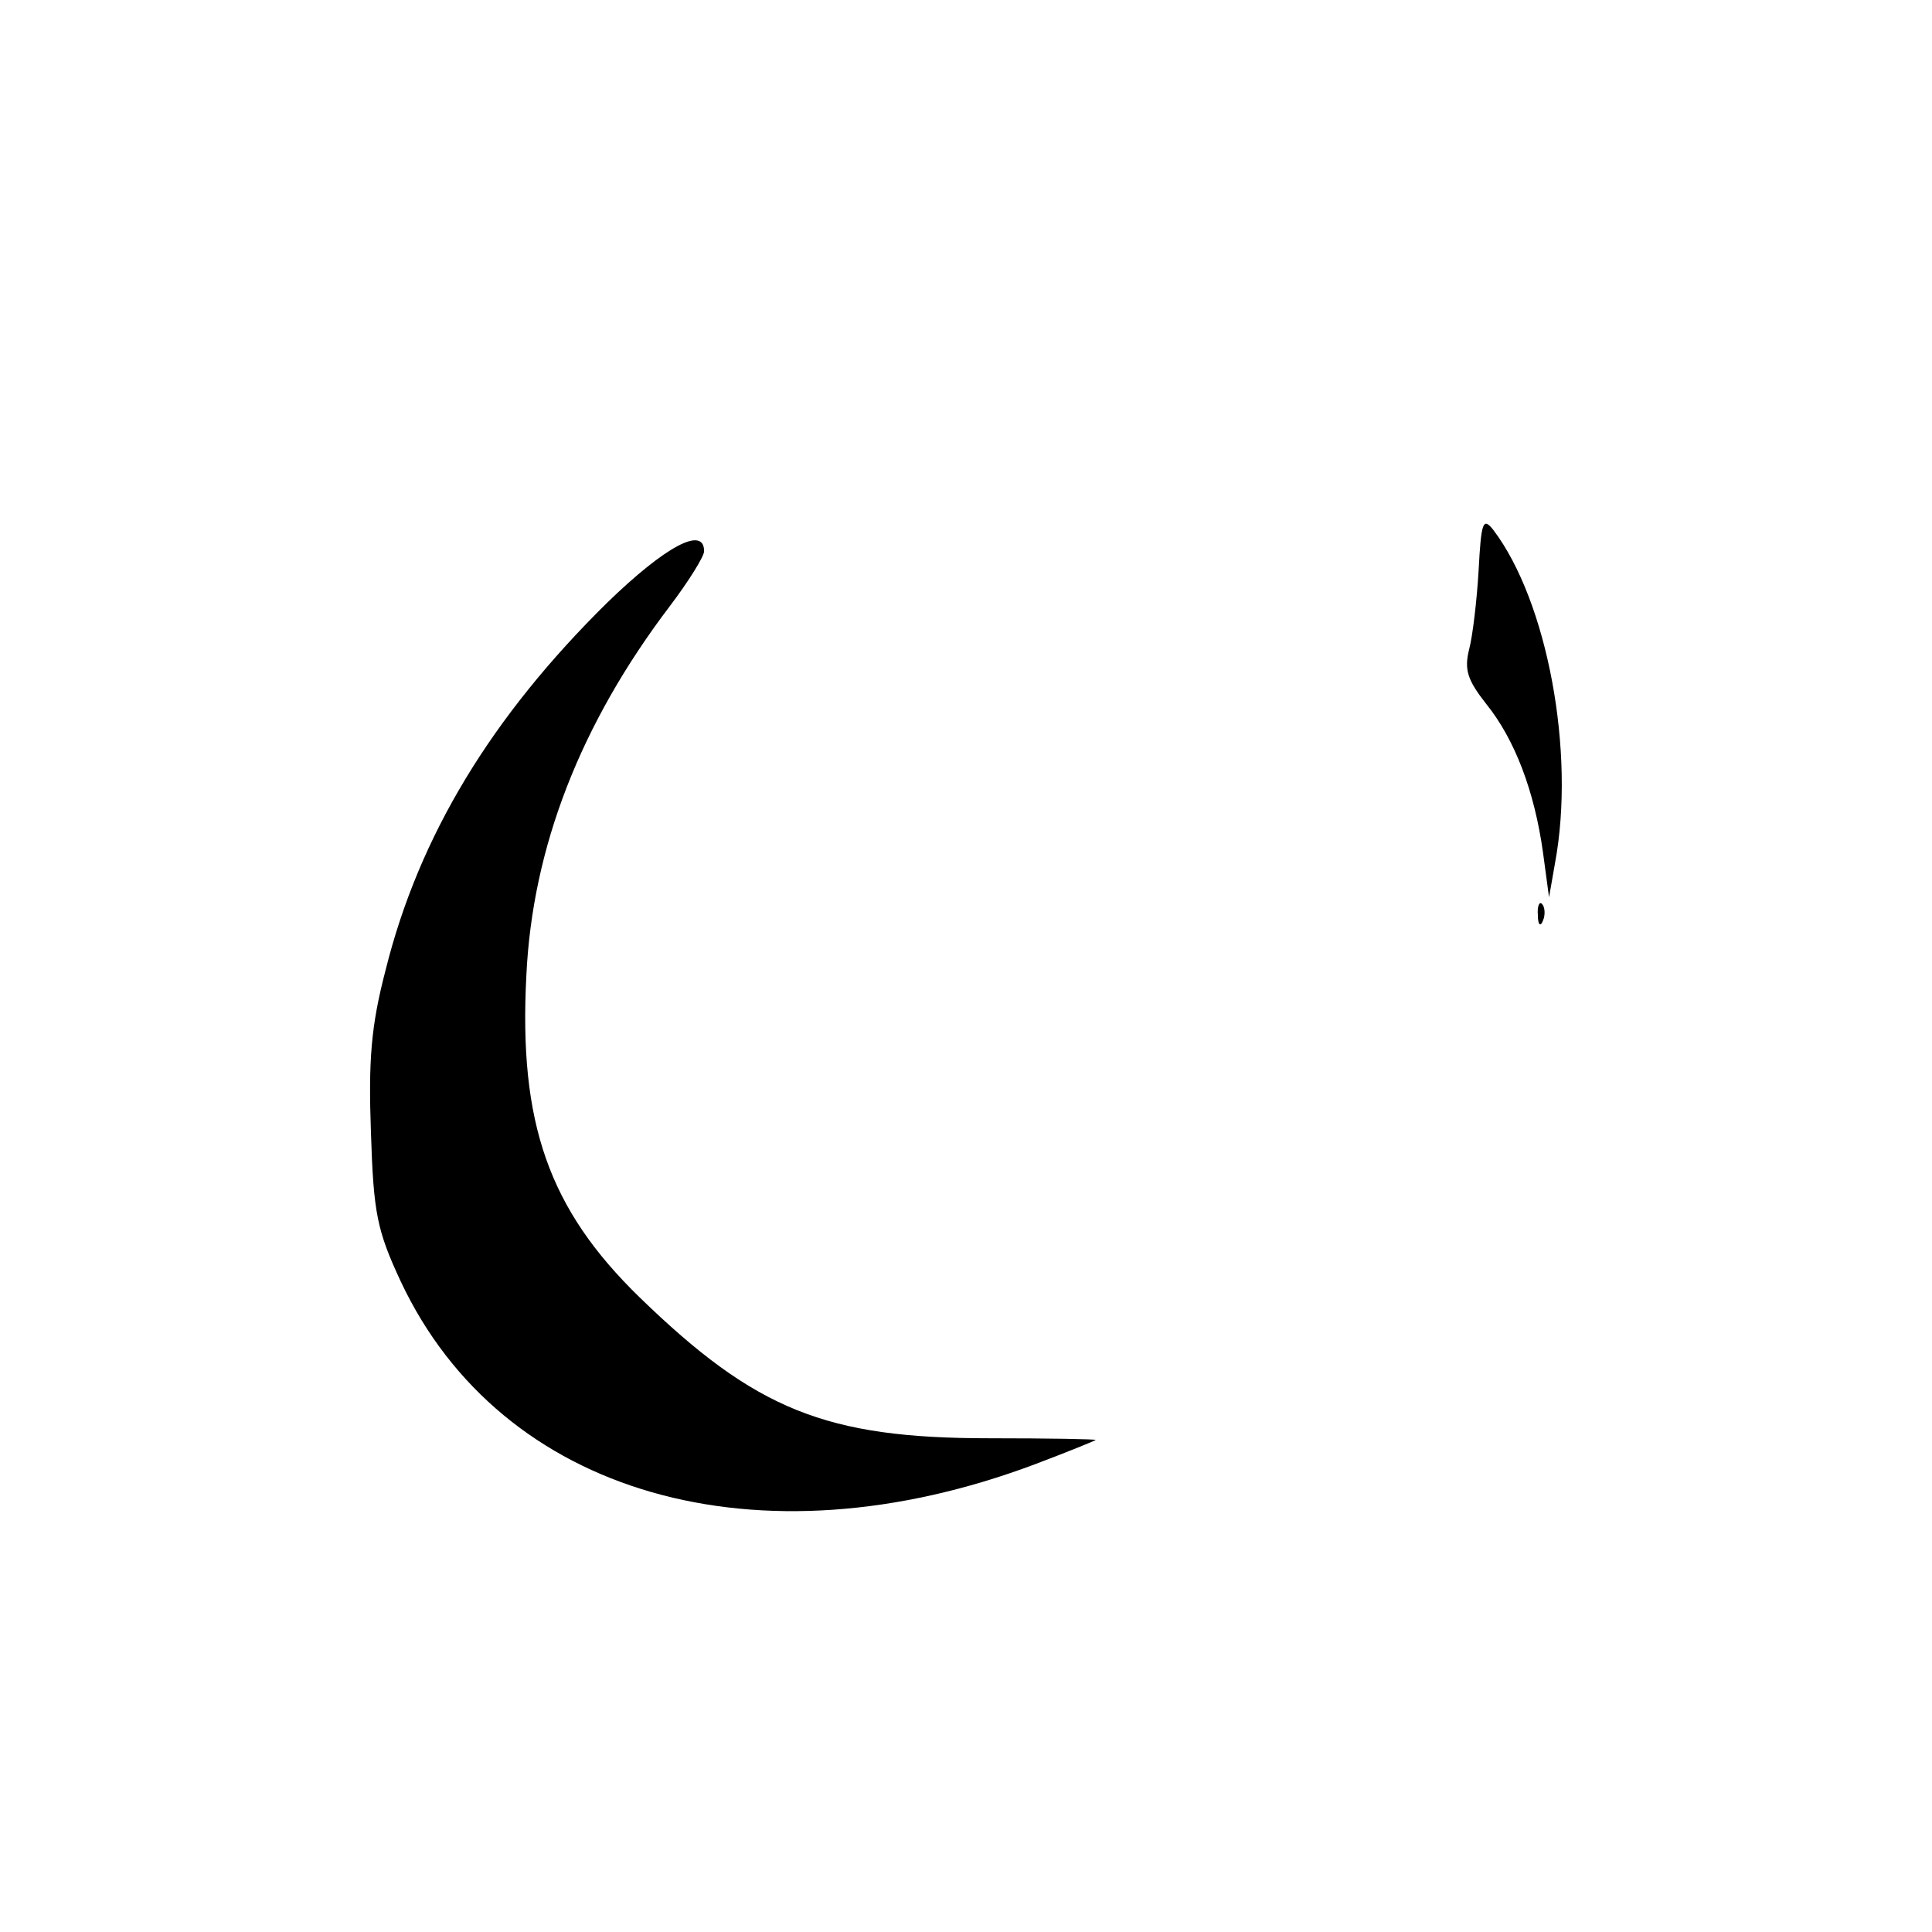
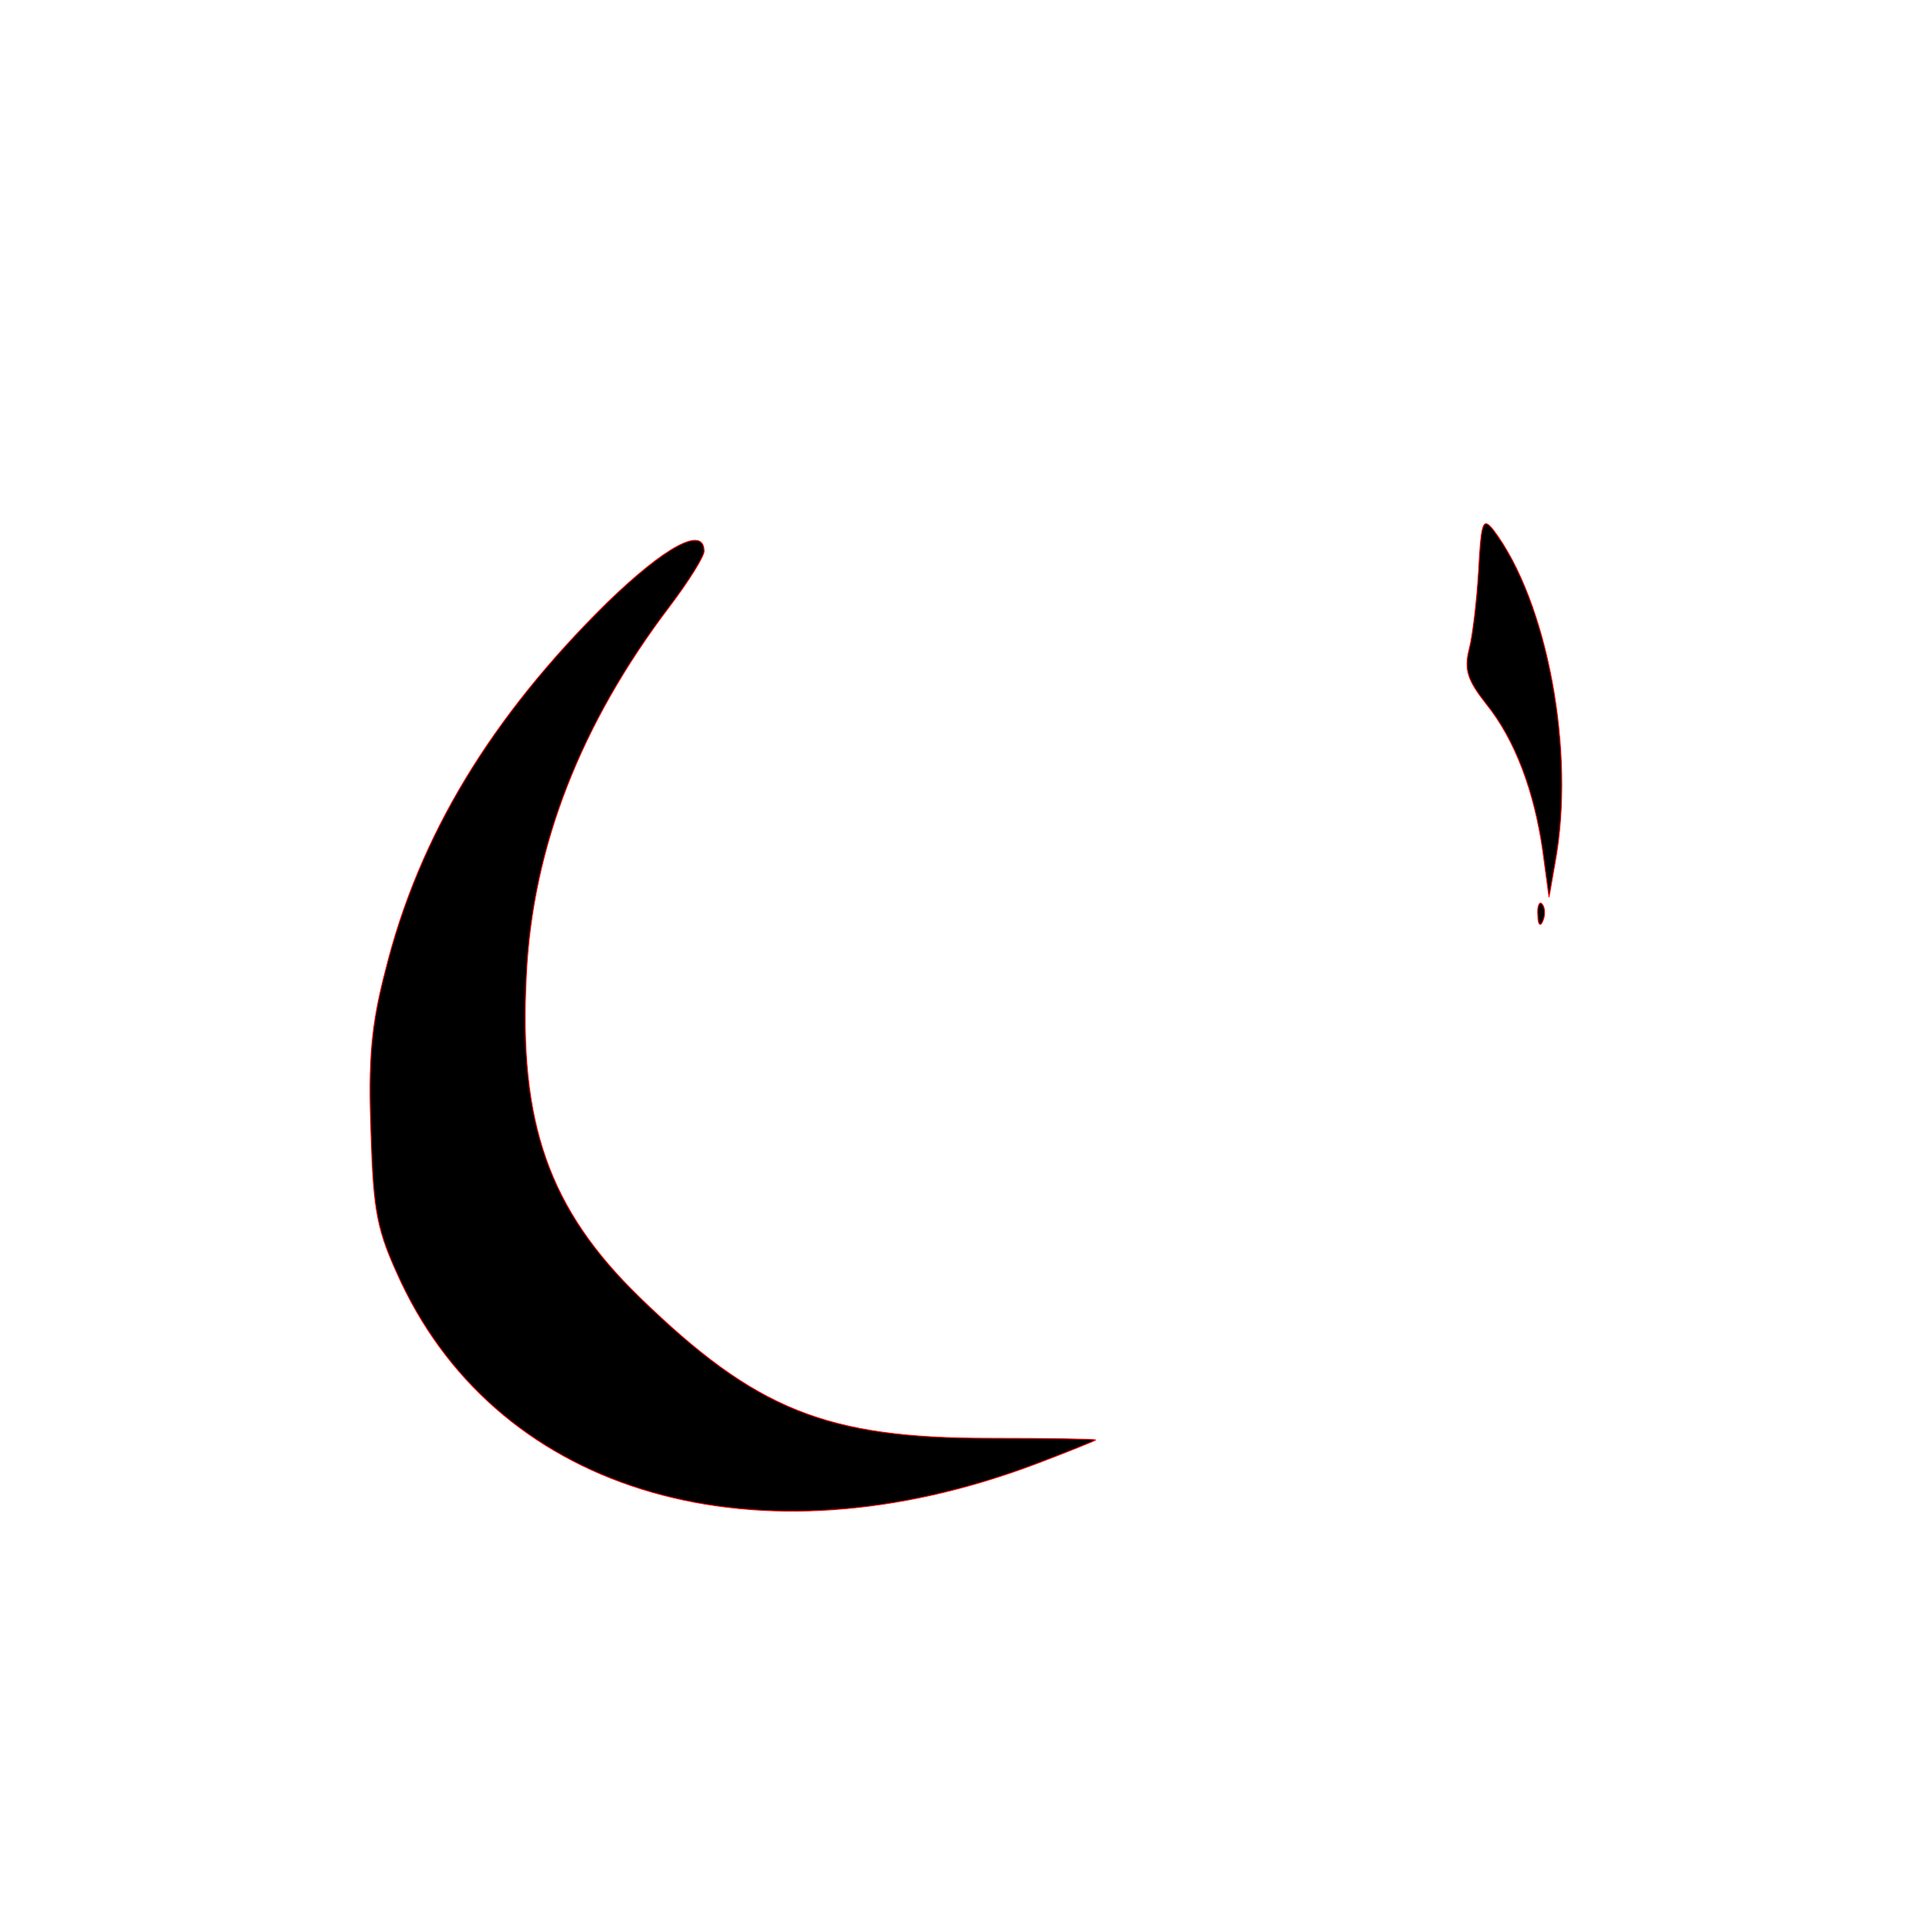
<svg xmlns="http://www.w3.org/2000/svg" version="1.0" width="225pt" height="225pt" viewBox="0 0 225 225" preserveAspectRatio="xMidYMid meet">
-   <g transform="translate(0,225) scale(0.1,-0.1)" fill="#000000" stroke="none">
+   <g transform="translate(0,225) scale(0.1,-0.1)" fill="#000000" stroke="red">
    <path d="M1722 1586 c-2 -35 -7 -77 -11 -92 -6 -24 -2 -36 20 -64 33 -41 56 -101 66 -173 l7 -52 7 40 c24 129 -9 305 -72 388 -12 15 -14 9 -17 -47z" />
    <path d="M707 1548 c-134 -132 -219 -271 -258 -428 -17 -65 -20 -105 -17 -189 3 -94 7 -114 35 -174 117 -248 415 -334 739 -212 37 14 69 27 70 28 1 1 -55 2 -124 2 -190 0 -272 33 -407 164 -106 103 -141 203 -132 375 7 149 63 293 167 430 22 29 40 58 40 64 0 30 -45 6 -113 -60z" />
    <path d="M1791 1184 c0 -11 3 -14 6 -6 3 7 2 16 -1 19 -3 4 -6 -2 -5 -13z" />
  </g>
</svg>
